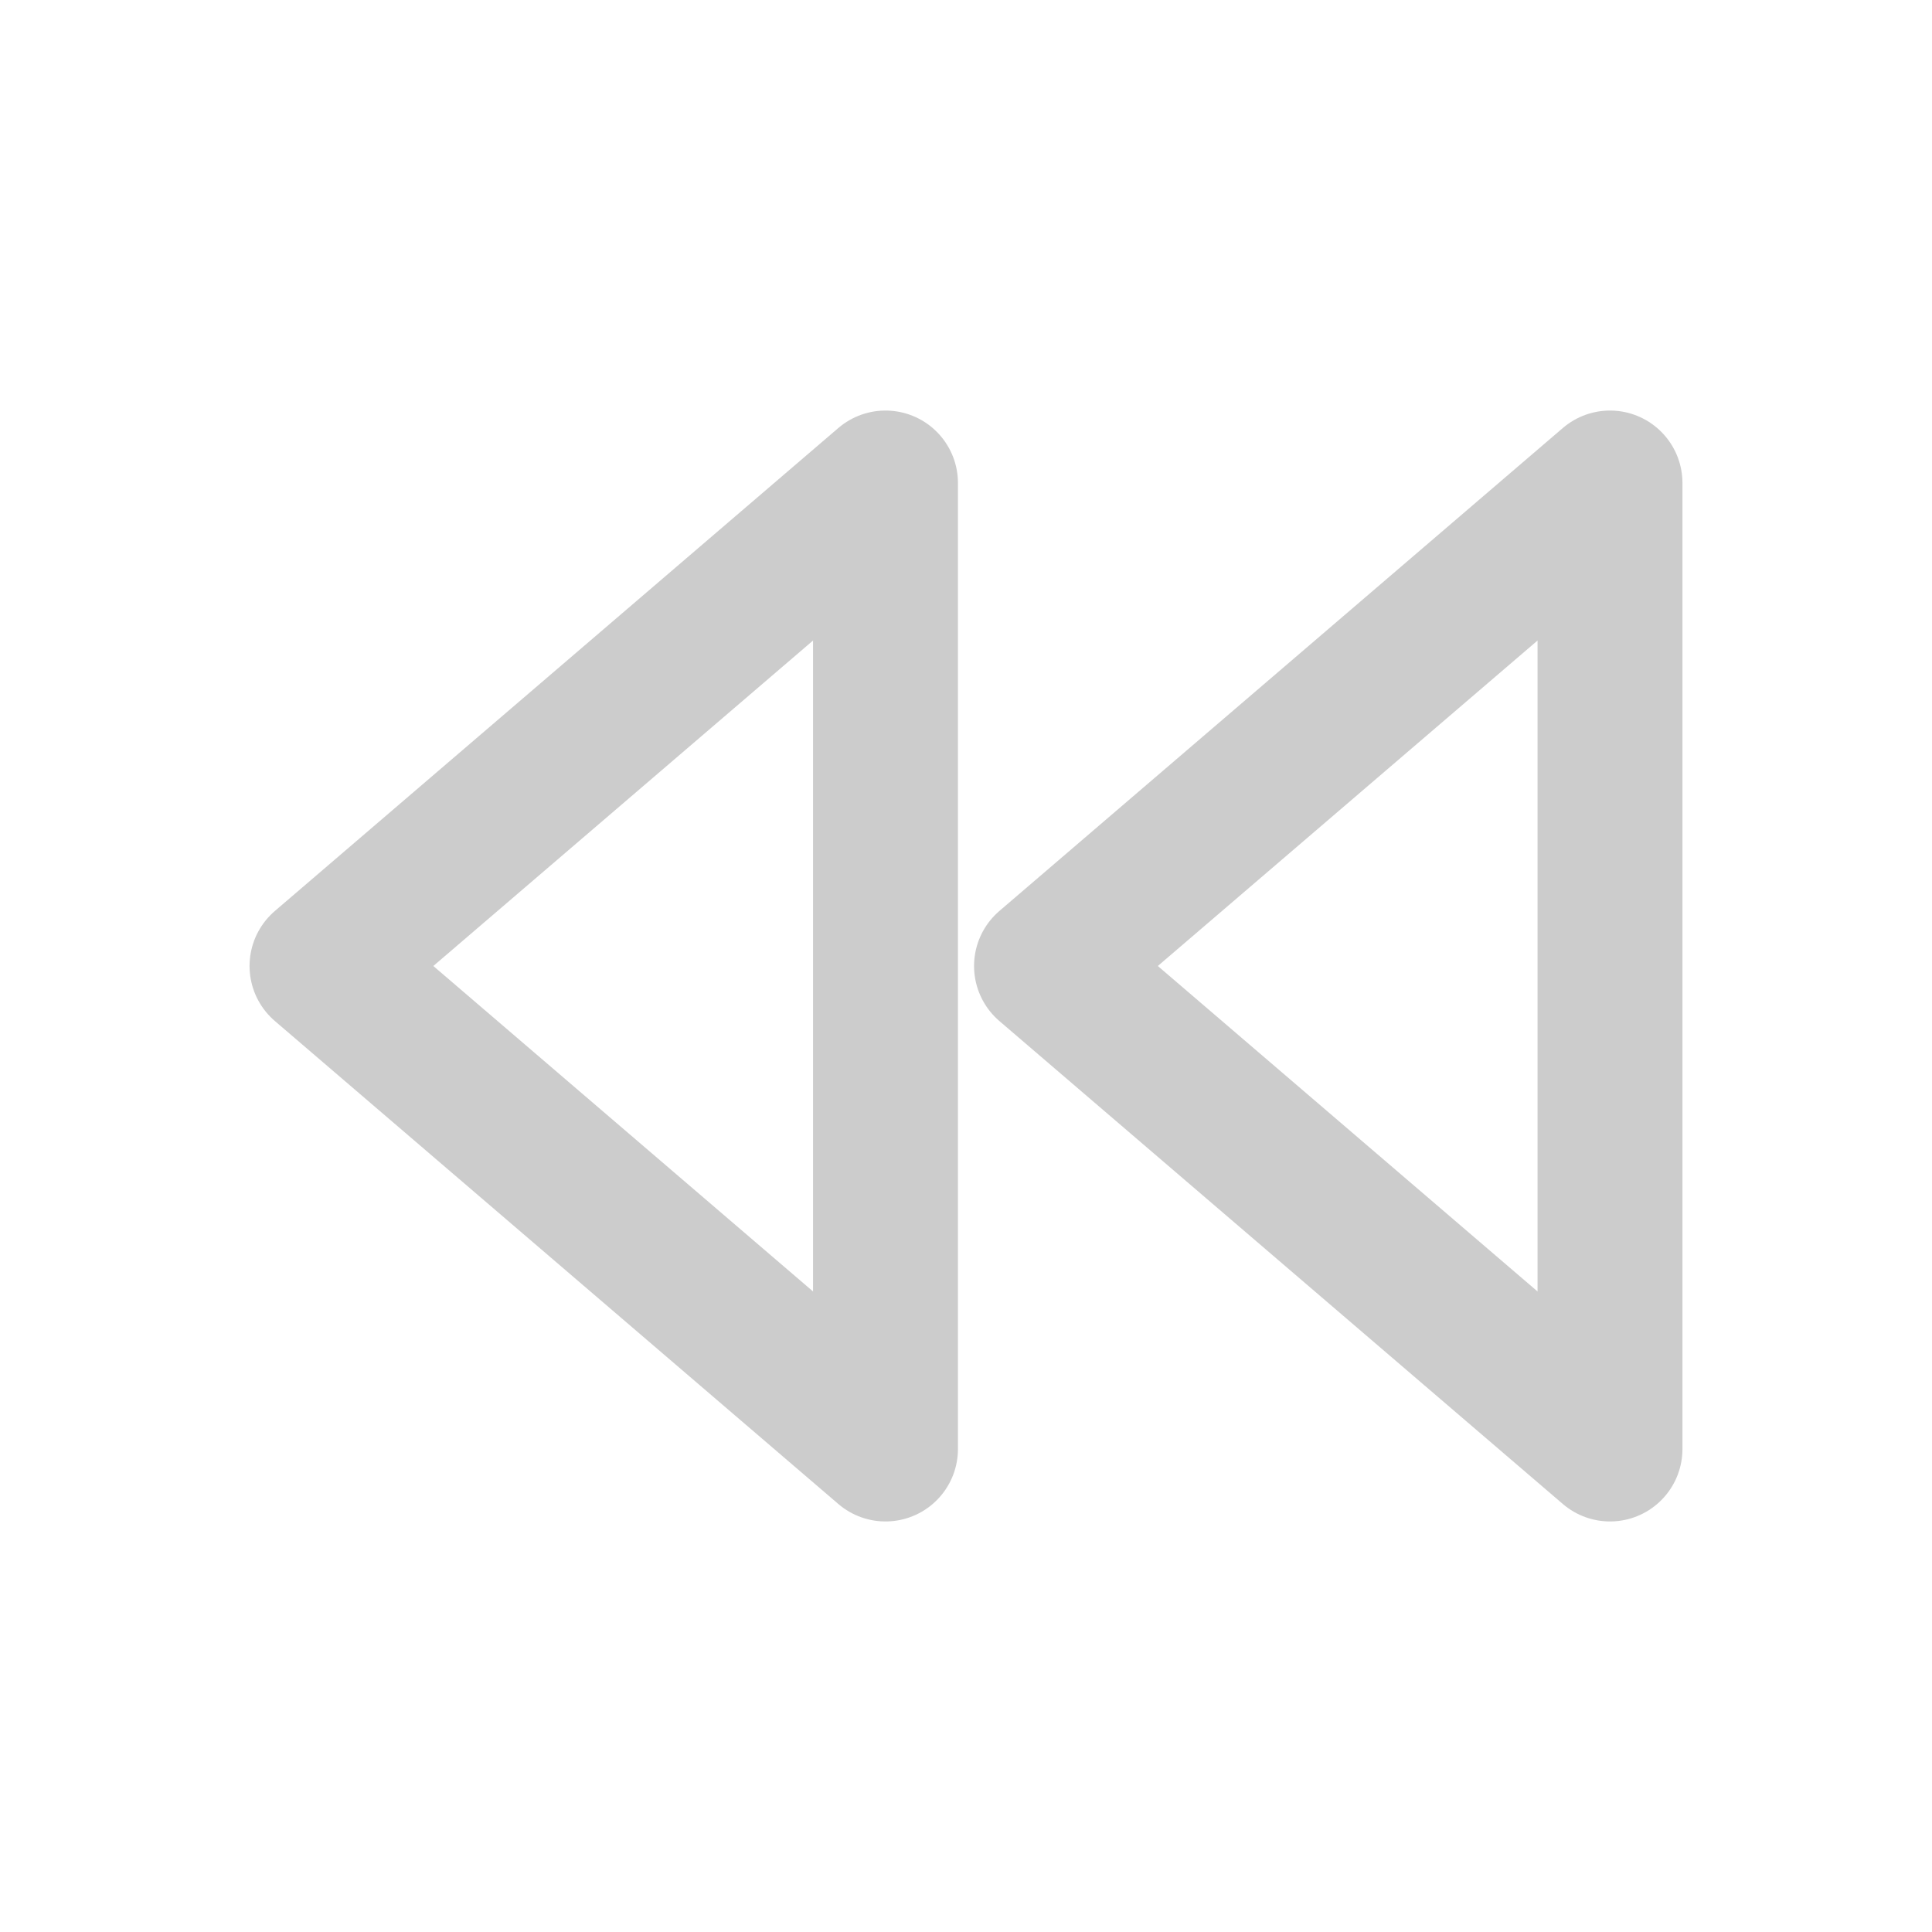
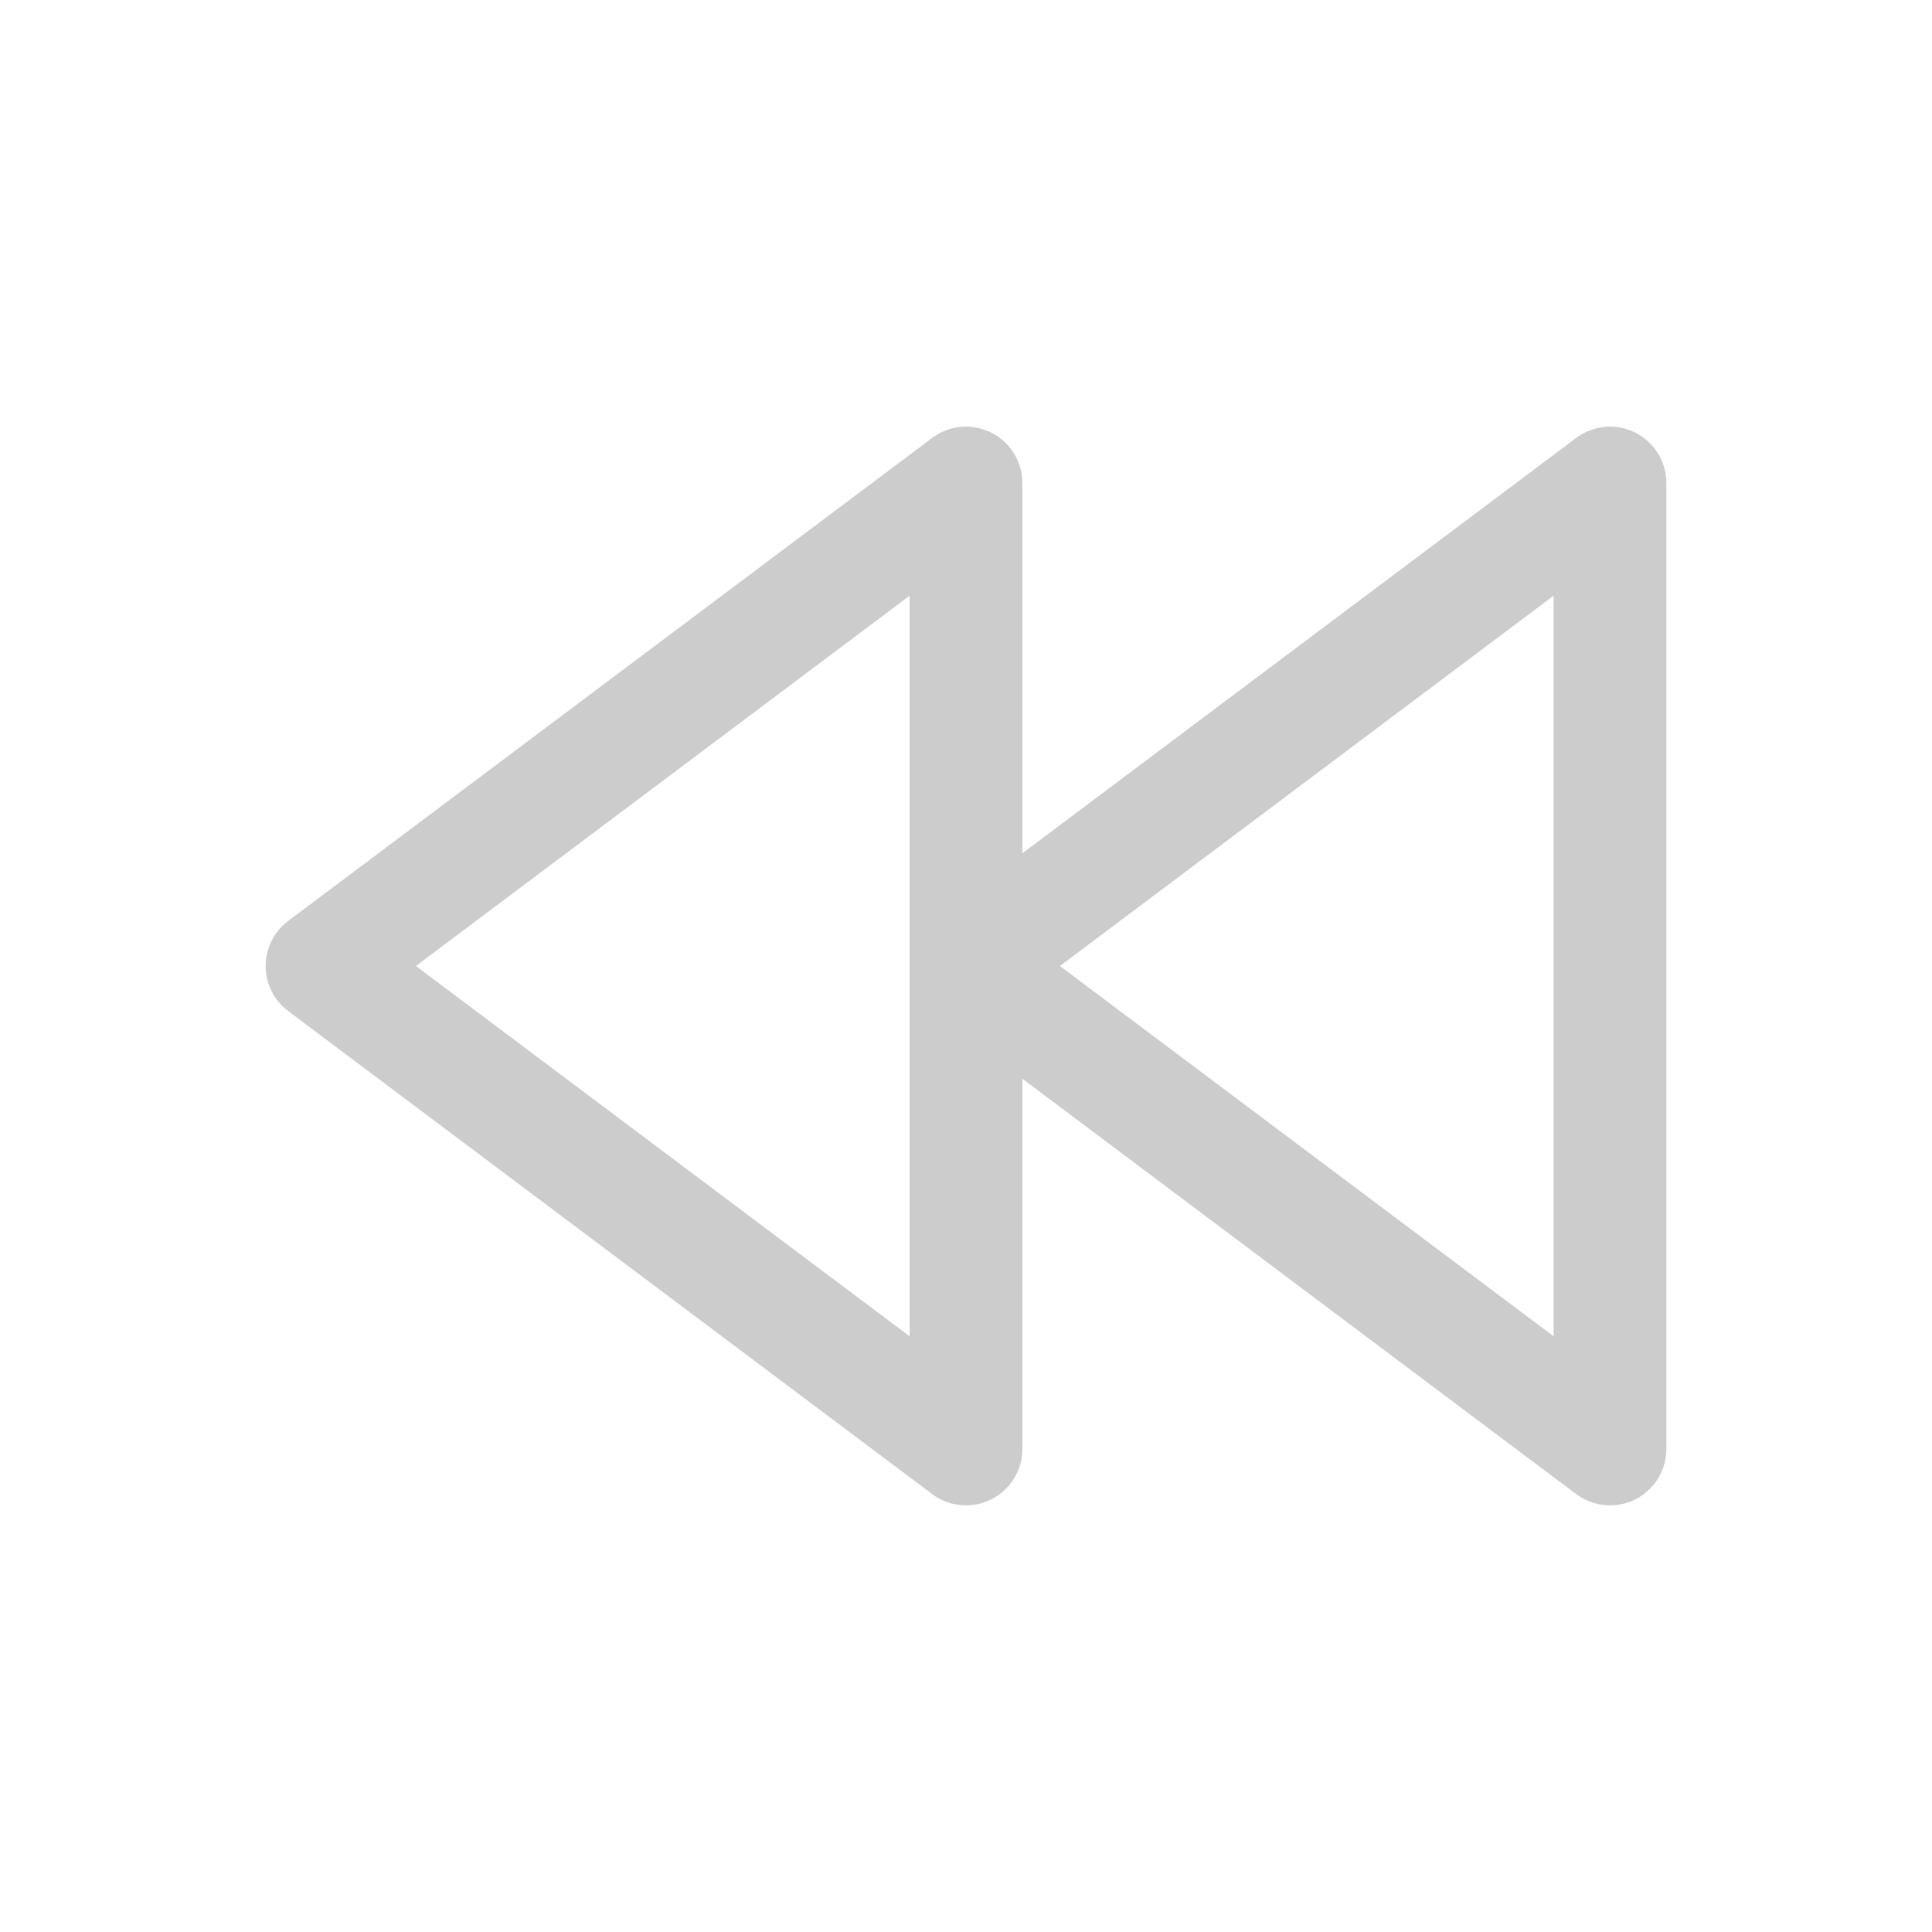
- <svg xmlns="http://www.w3.org/2000/svg" width="24" height="24" viewBox="0 0 24 24" fill="none" stroke="#cccccc" stroke-width="1.8" stroke-linecap="round" stroke-linejoin="round">
-   <path d="M20 6l-7 6 7 6z" />
-   <path d="M11 6l-7 6 7 6z" />
+ <svg xmlns="http://www.w3.org/2000/svg" width="24" height="24" viewBox="0 0 24 24">
+   <path d="M12 6l-8 6 8 6V6z" fill="none" stroke="#cccccc" stroke-width="1.4" stroke-linecap="round" stroke-linejoin="round" />
+   <path d="M20 6l-8 6 8 6V6z" fill="none" stroke="#cccccc" stroke-width="1.4" stroke-linecap="round" stroke-linejoin="round" />
</svg>
